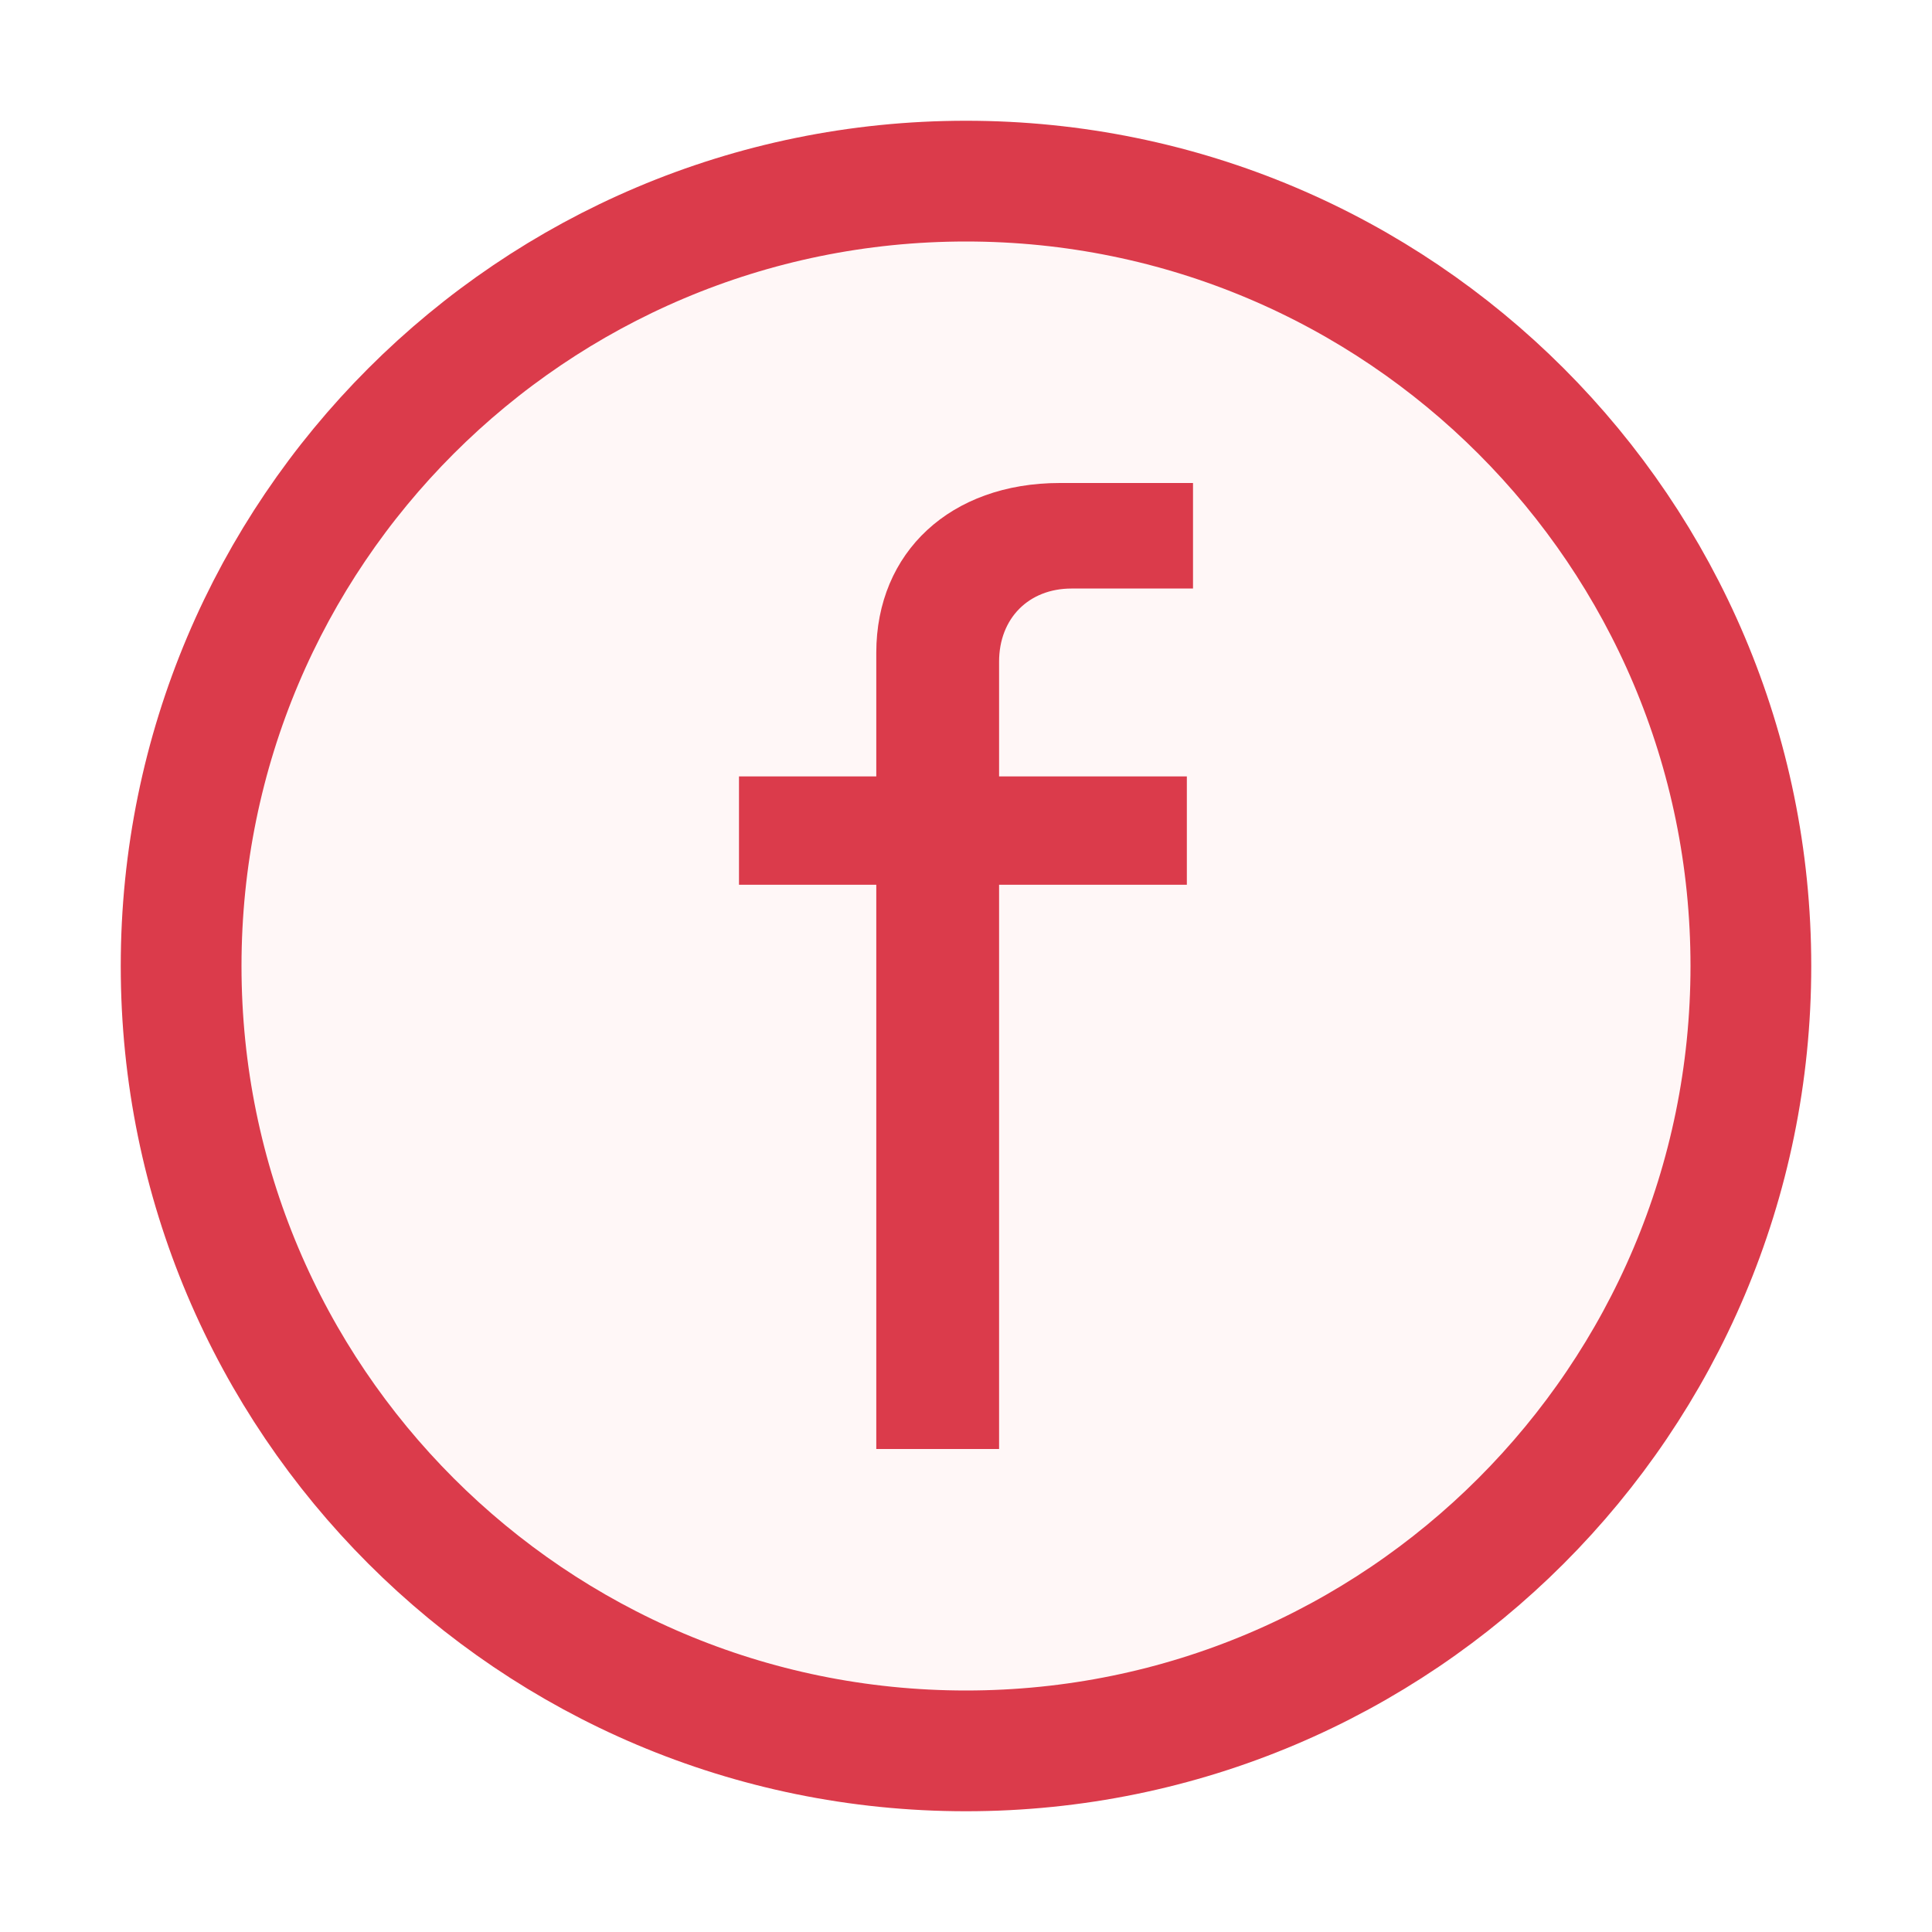
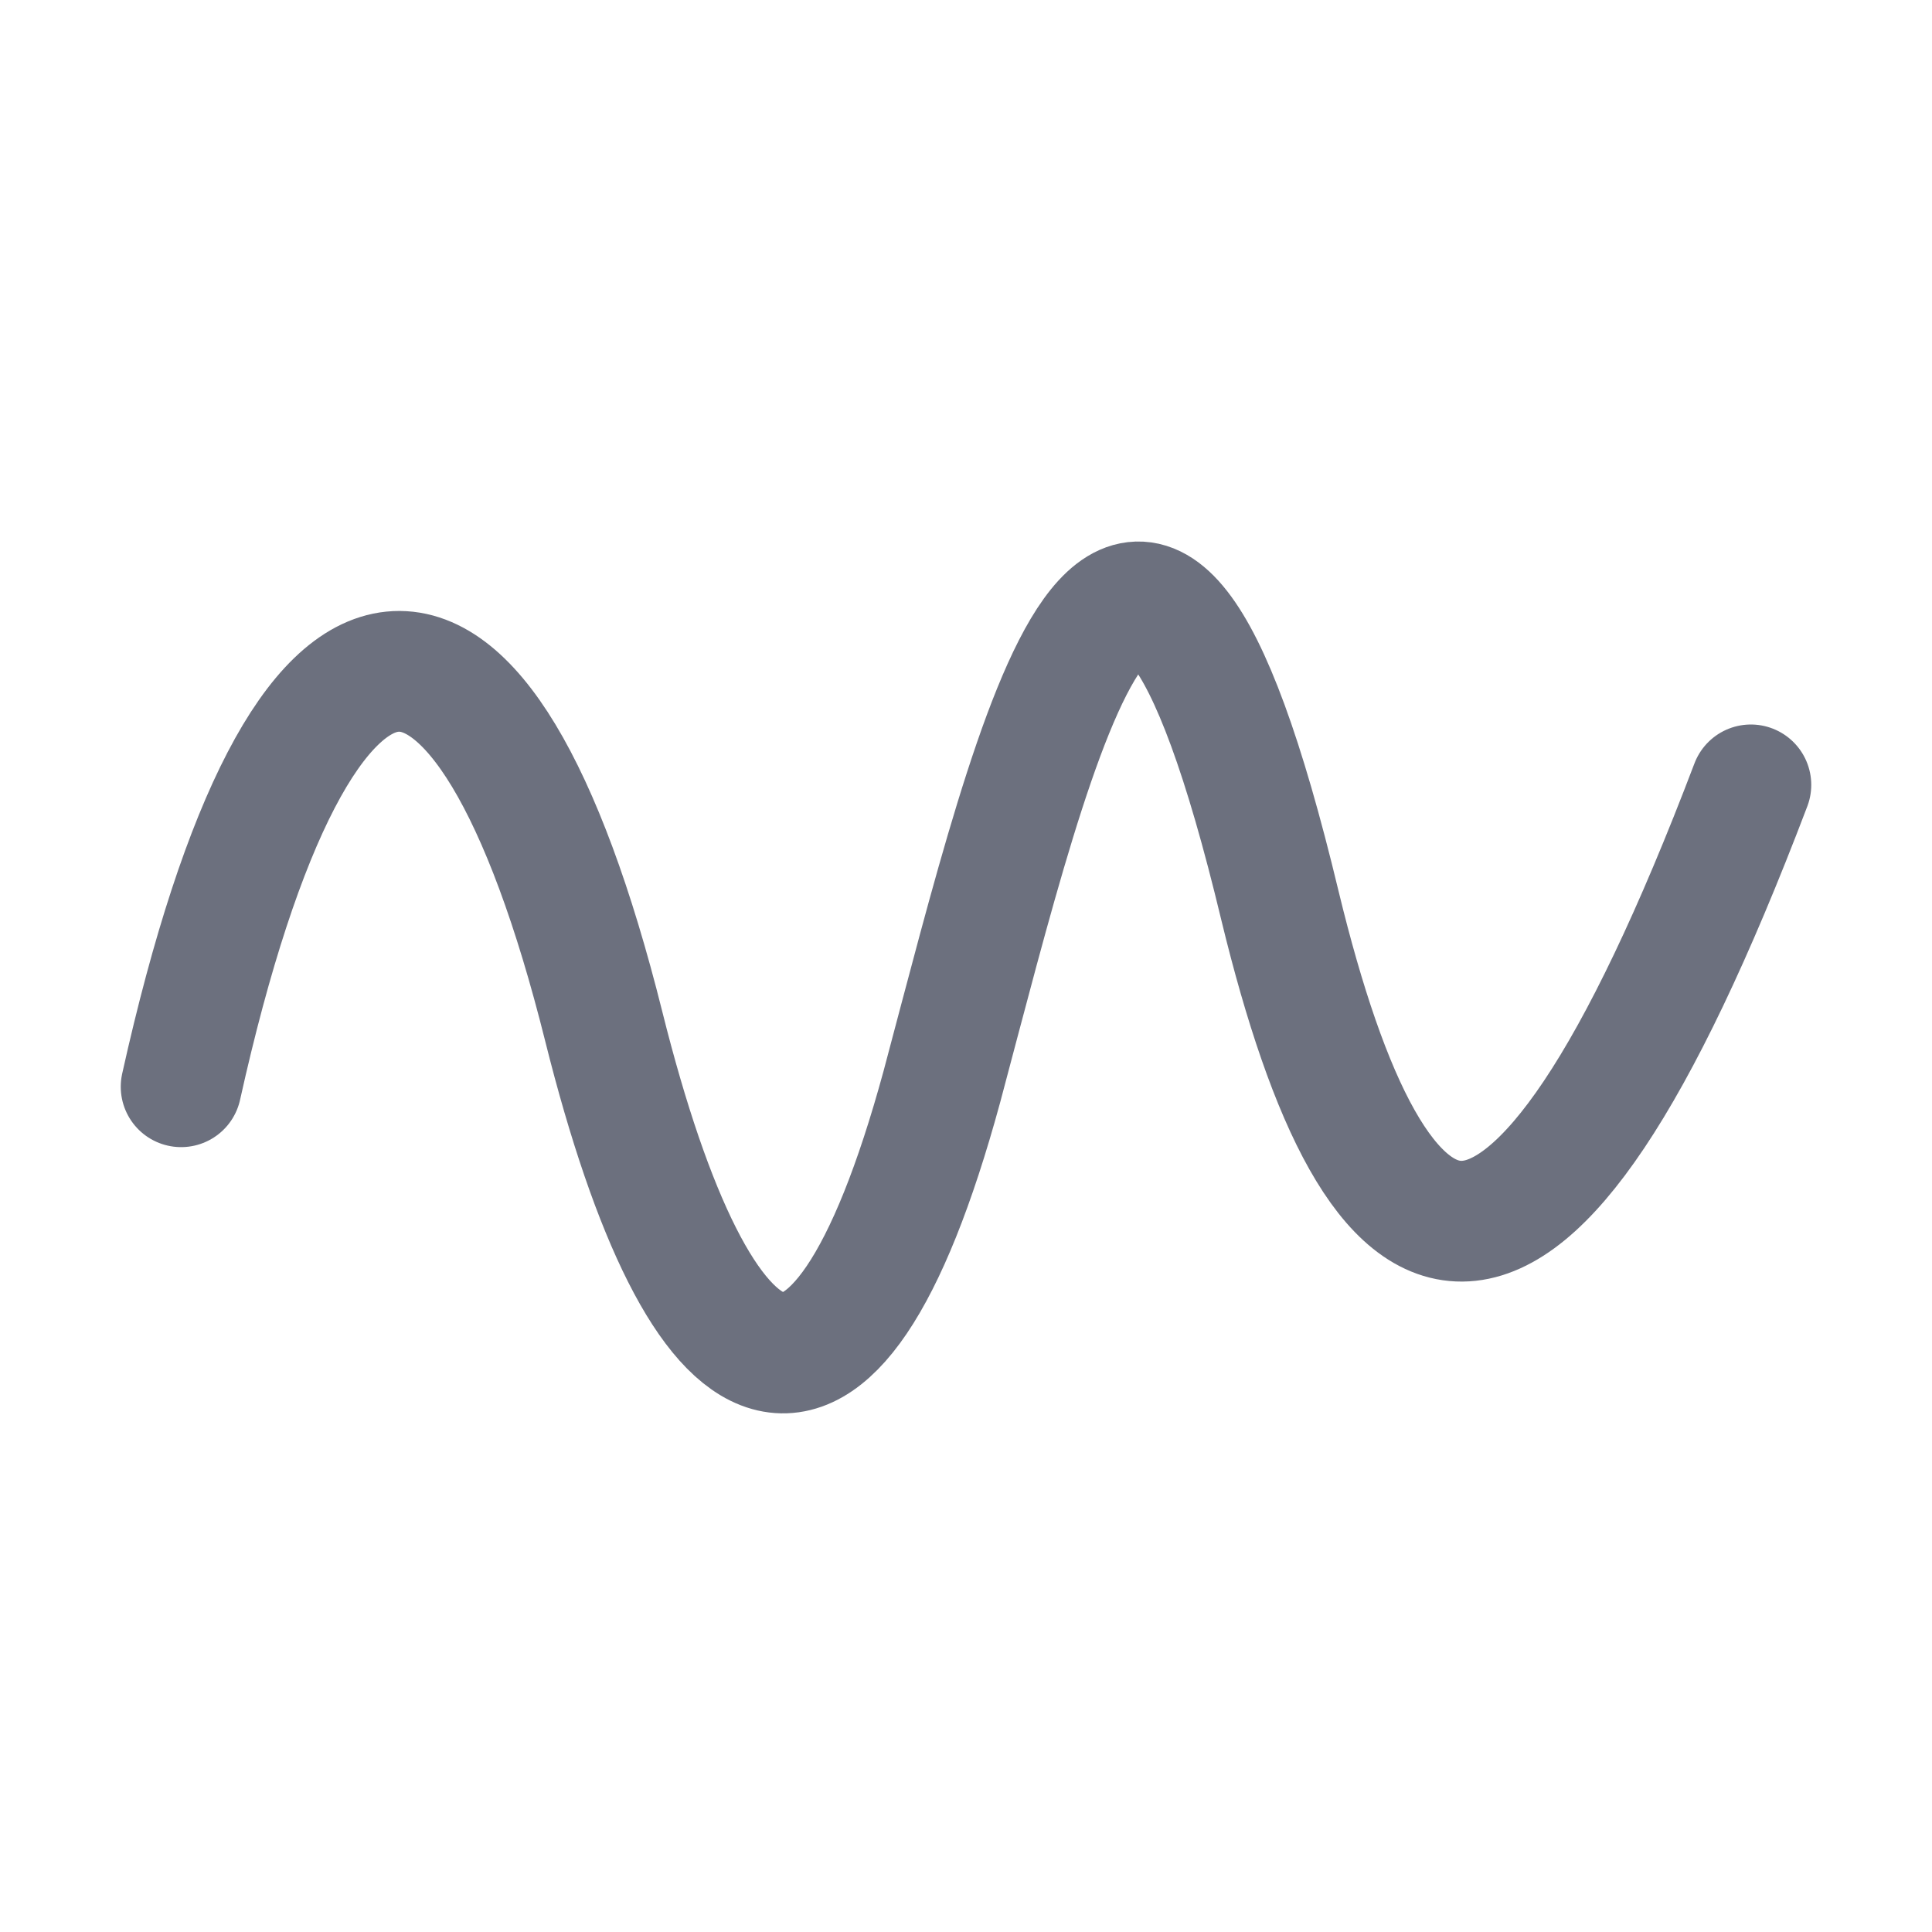
<svg xmlns="http://www.w3.org/2000/svg" width="16" height="16" viewBox="0 0 16 16" fill="none">
-   <circle cx="8" cy="8" r="6.5" fill="#FFF7F7" stroke="#DB3B4B" />
-   <path d="M7.257 12H8.274V7.327H9.829V6.43H8.274V5.48C8.274 5.12 8.52 4.874 8.874 4.874H9.88V4H8.777C7.874 4 7.257 4.571 7.257 5.406V6.43H6.12V7.327H7.257V12Z" fill="#DB3B4B" />
+   <path d="M1.5 9C2.5 4.5 4 4.5 5 8.5C5.8 11.7 6.9 12.3 7.8 9C8.6 6 9.4 2.5 10.6 7.5C11.4 10.8 12.6 11.5 14.5 6.5" stroke="#6C707E" stroke-linecap="round" stroke-linejoin="round" />
</svg>
